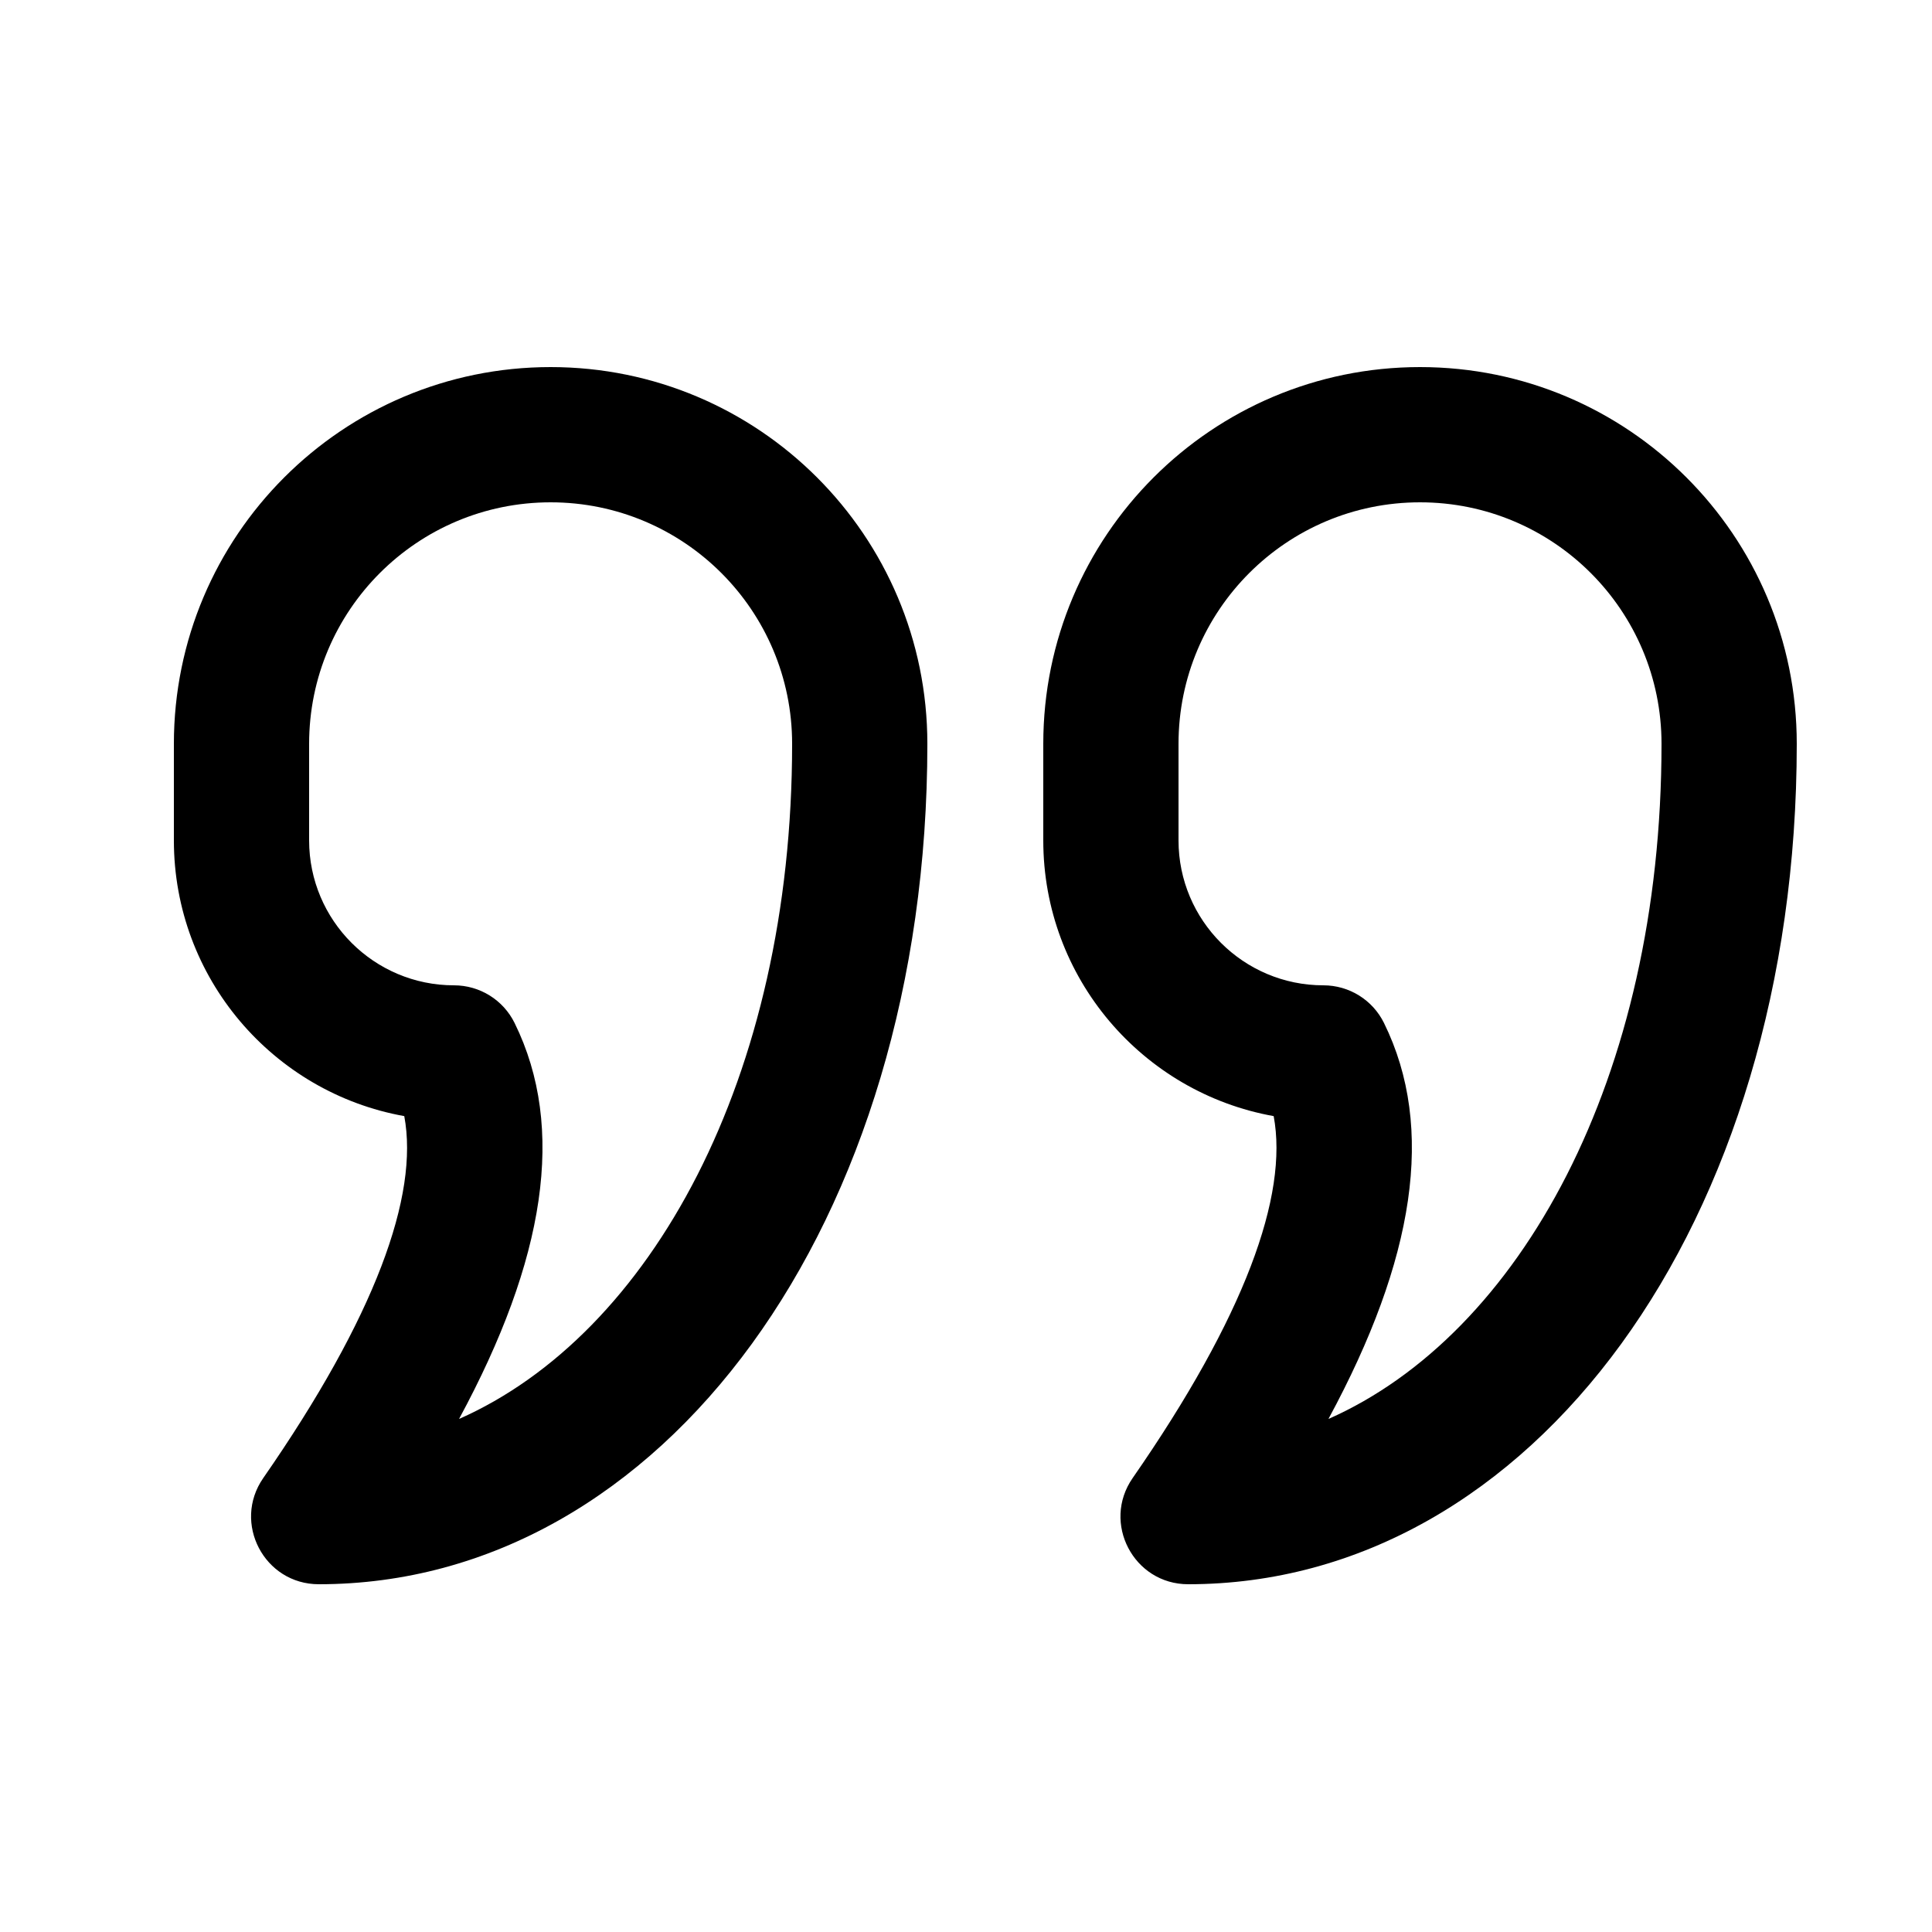
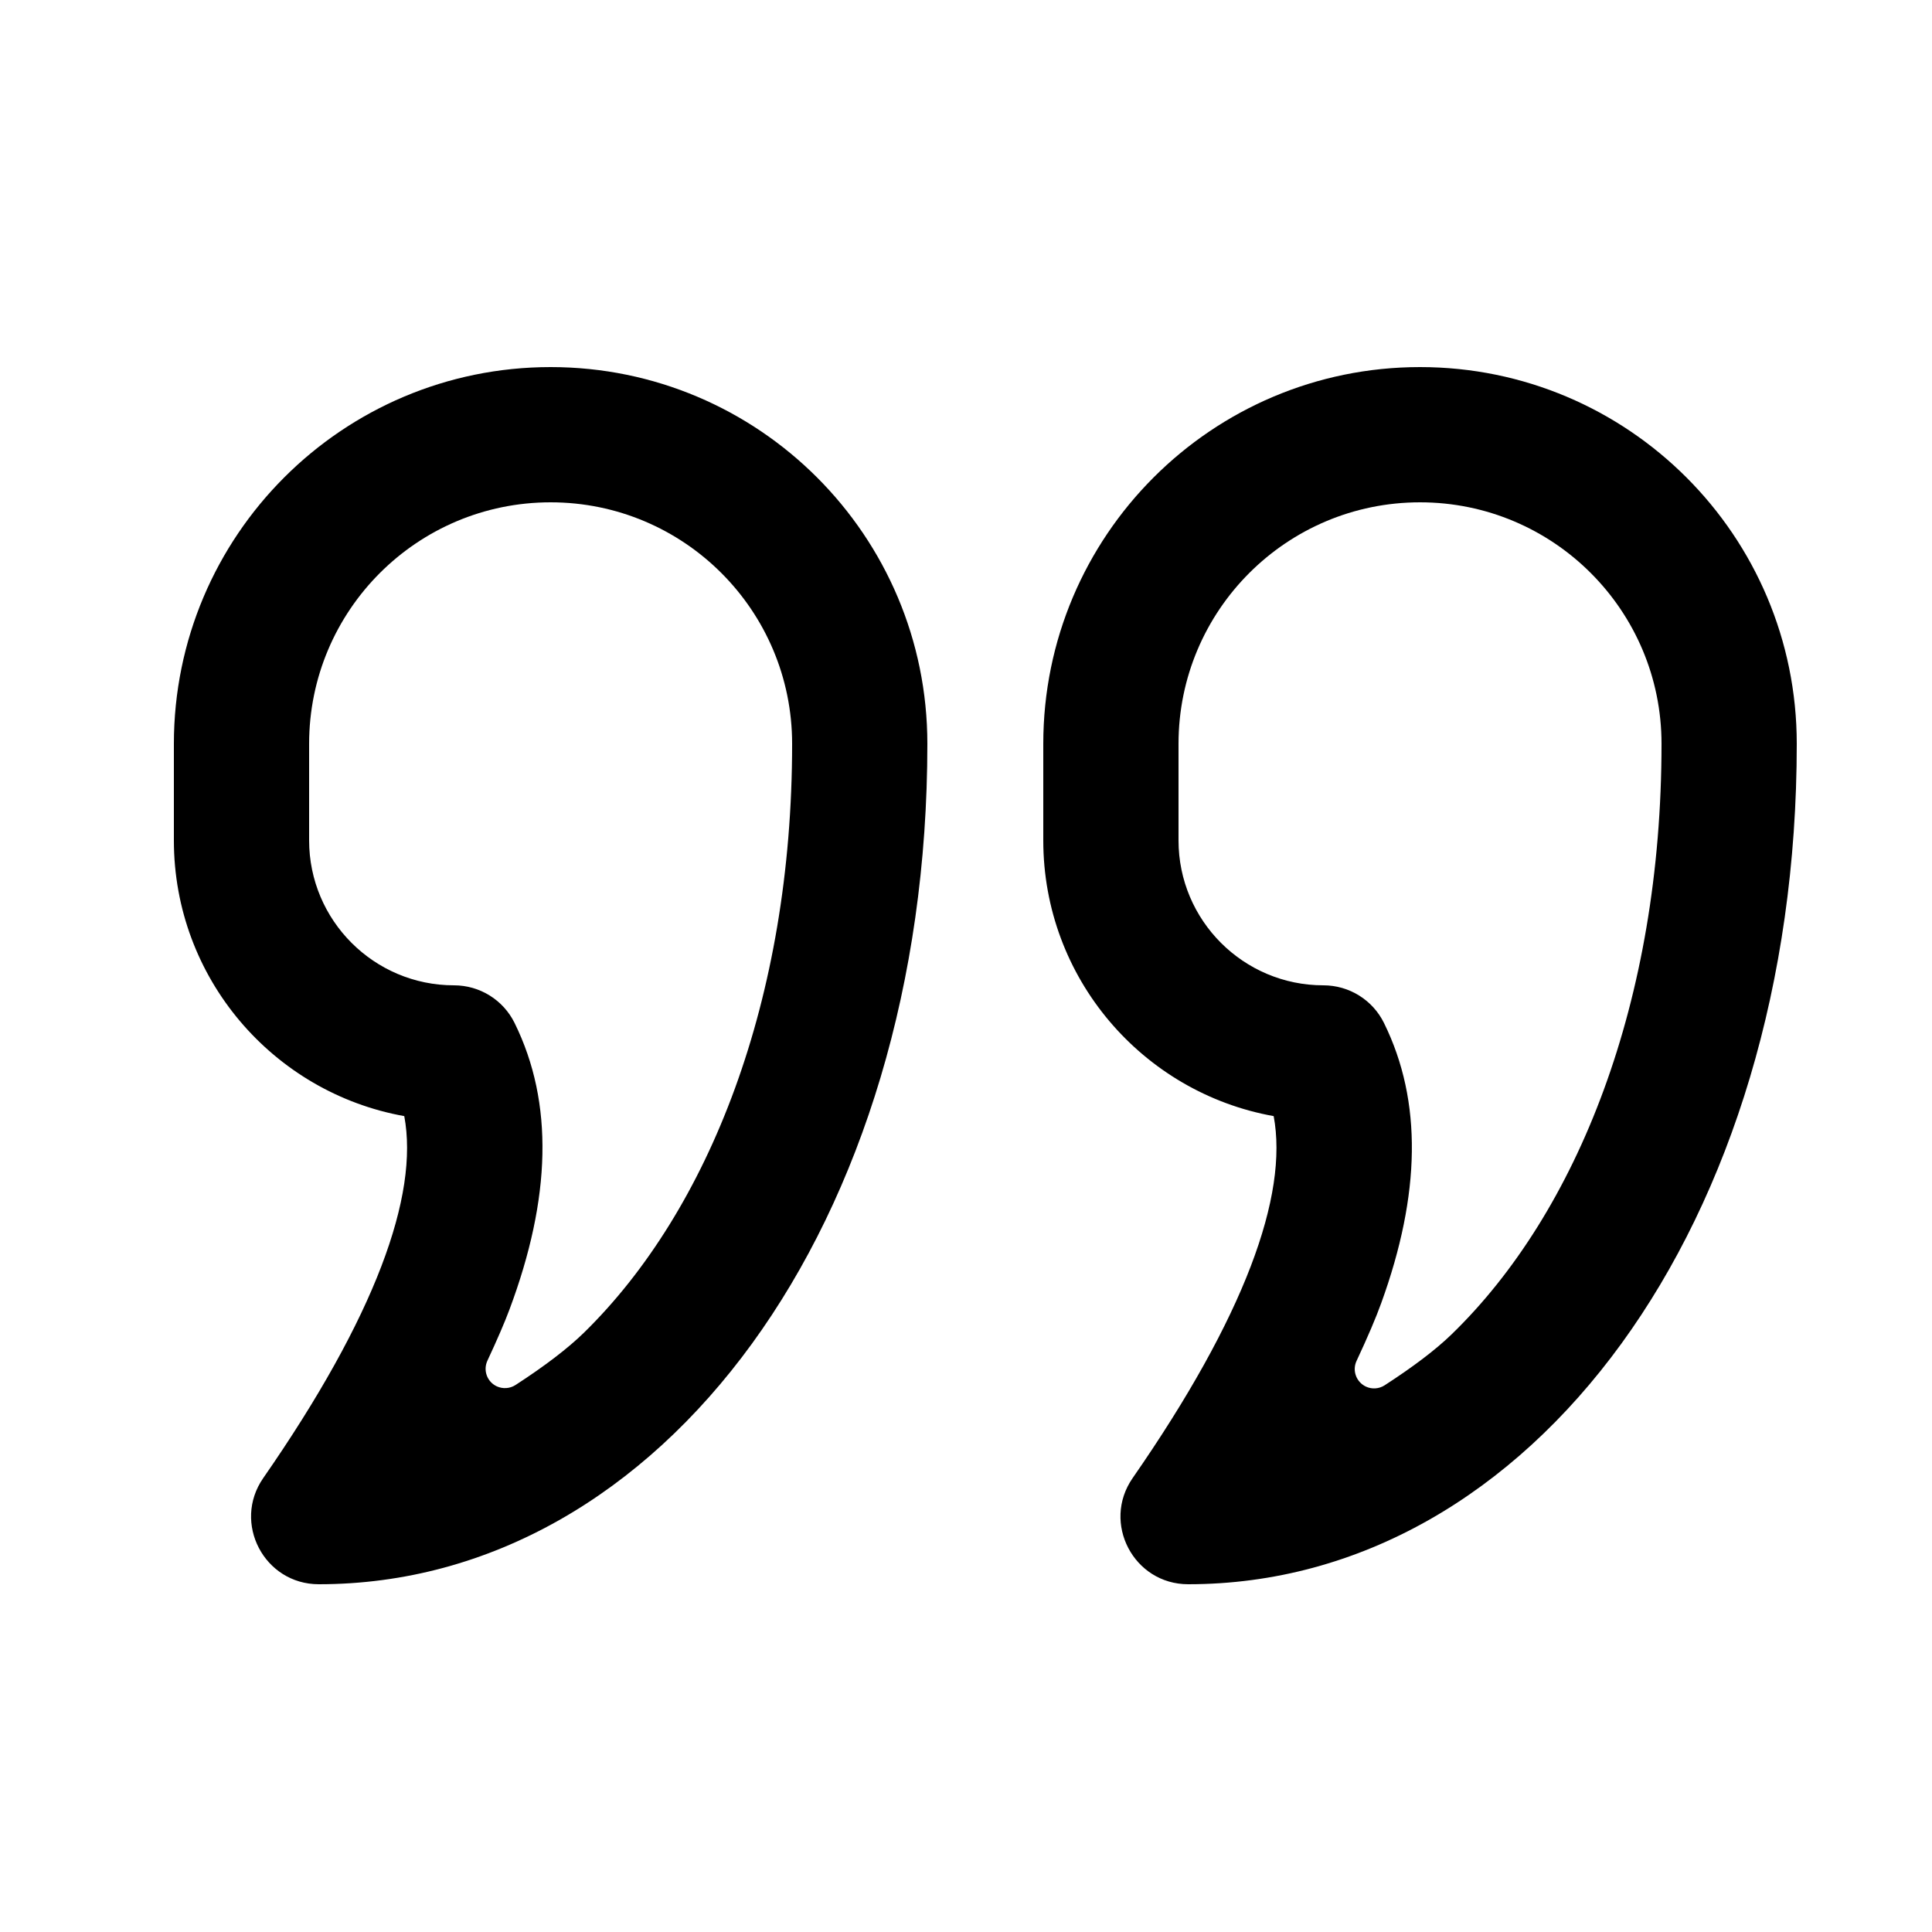
<svg id="quote" viewBox="0 0 20 20">
-   <path d="M8.2,7.7 C8.2,6.319 7.081,5.2 5.7,5.2 C4.319,5.2 3.2,6.319 3.2,7.7 L3.2,8.7 C3.2,9.528 3.872,10.2 4.7,10.2 C4.967,10.2 5.211,10.352 5.328,10.592 C5.861,11.676 5.645,13.038 4.752,14.689 C6.733,13.813 8.2,11.162 8.2,7.7 Z M1.8,8.7 L1.8,7.7 C1.8,5.546 3.546,3.8 5.7,3.8 C7.854,3.8 9.6,5.546 9.6,7.7 C9.6,12.662 6.856,16.4 3.3,16.4 C2.735,16.4 2.403,15.765 2.725,15.301 C3.884,13.631 4.339,12.376 4.185,11.554 C2.829,11.311 1.8,10.126 1.8,8.7 Z M13.185,11.554 C11.829,11.311 10.8,10.126 10.8,8.7 L10.8,7.7 C10.8,5.546 12.546,3.8 14.7,3.8 C16.854,3.8 18.6,5.546 18.6,7.7 C18.6,12.662 15.856,16.4 12.3,16.4 C11.735,16.4 11.403,15.765 11.725,15.301 C12.884,13.631 13.339,12.376 13.185,11.554 Z M17.2,7.7 C17.2,6.319 16.081,5.2 14.7,5.2 C13.319,5.2 12.2,6.319 12.2,7.7 L12.2,8.7 C12.2,9.528 12.872,10.2 13.7,10.2 C13.967,10.2 14.211,10.352 14.328,10.592 C14.861,11.676 14.645,13.038 13.752,14.689 C15.733,13.813 17.2,11.162 17.2,7.7 Z" />
+   <path d="M8.2,7.7 C8.2,6.319 7.081,5.2 5.7,5.2 C4.319,5.2 3.2,6.319 3.2,7.7 L3.2,8.7 C3.2,9.528 3.872,10.2 4.7,10.2 C4.967,10.2 5.211,10.352 5.328,10.592 C5.734,11.417 5.705,12.404 5.274,13.556 C5.224,13.69 5.148,13.866 5.046,14.085 L5.046,14.085 C4.999,14.185 5.042,14.304 5.142,14.351 C5.205,14.38 5.278,14.375 5.336,14.338 C5.641,14.14 5.878,13.959 6.047,13.794 C7.34,12.527 8.2,10.351 8.2,7.7 Z M1.8,8.7 L1.8,7.7 C1.8,5.546 3.546,3.8 5.7,3.8 C7.854,3.8 9.6,5.546 9.6,7.7 C9.6,12.662 6.856,16.4 3.3,16.4 C2.735,16.4 2.403,15.765 2.725,15.301 C3.884,13.631 4.339,12.376 4.185,11.554 C2.829,11.311 1.8,10.126 1.8,8.7 Z M13.185,11.554 C11.829,11.311 10.8,10.126 10.8,8.7 L10.8,7.7 C10.8,5.546 12.546,3.8 14.7,3.8 C16.854,3.8 18.6,5.546 18.6,7.7 C18.6,12.662 15.856,16.4 12.3,16.4 C11.735,16.4 11.403,15.765 11.725,15.301 C12.884,13.631 13.339,12.376 13.185,11.554 Z M17.2,7.7 C17.2,6.319 16.081,5.2 14.7,5.2 C13.319,5.2 12.2,6.319 12.2,7.7 L12.2,8.7 C12.2,9.528 12.872,10.2 13.7,10.2 C13.967,10.2 14.211,10.352 14.328,10.592 C14.726,11.401 14.706,12.365 14.299,13.488 C14.245,13.638 14.16,13.838 14.043,14.088 L14.043,14.088 C13.996,14.188 14.04,14.307 14.14,14.354 C14.202,14.383 14.275,14.378 14.333,14.341 C14.631,14.148 14.863,13.972 15.028,13.812 C16.331,12.548 17.2,10.364 17.2,7.7 Z" />
</svg>
